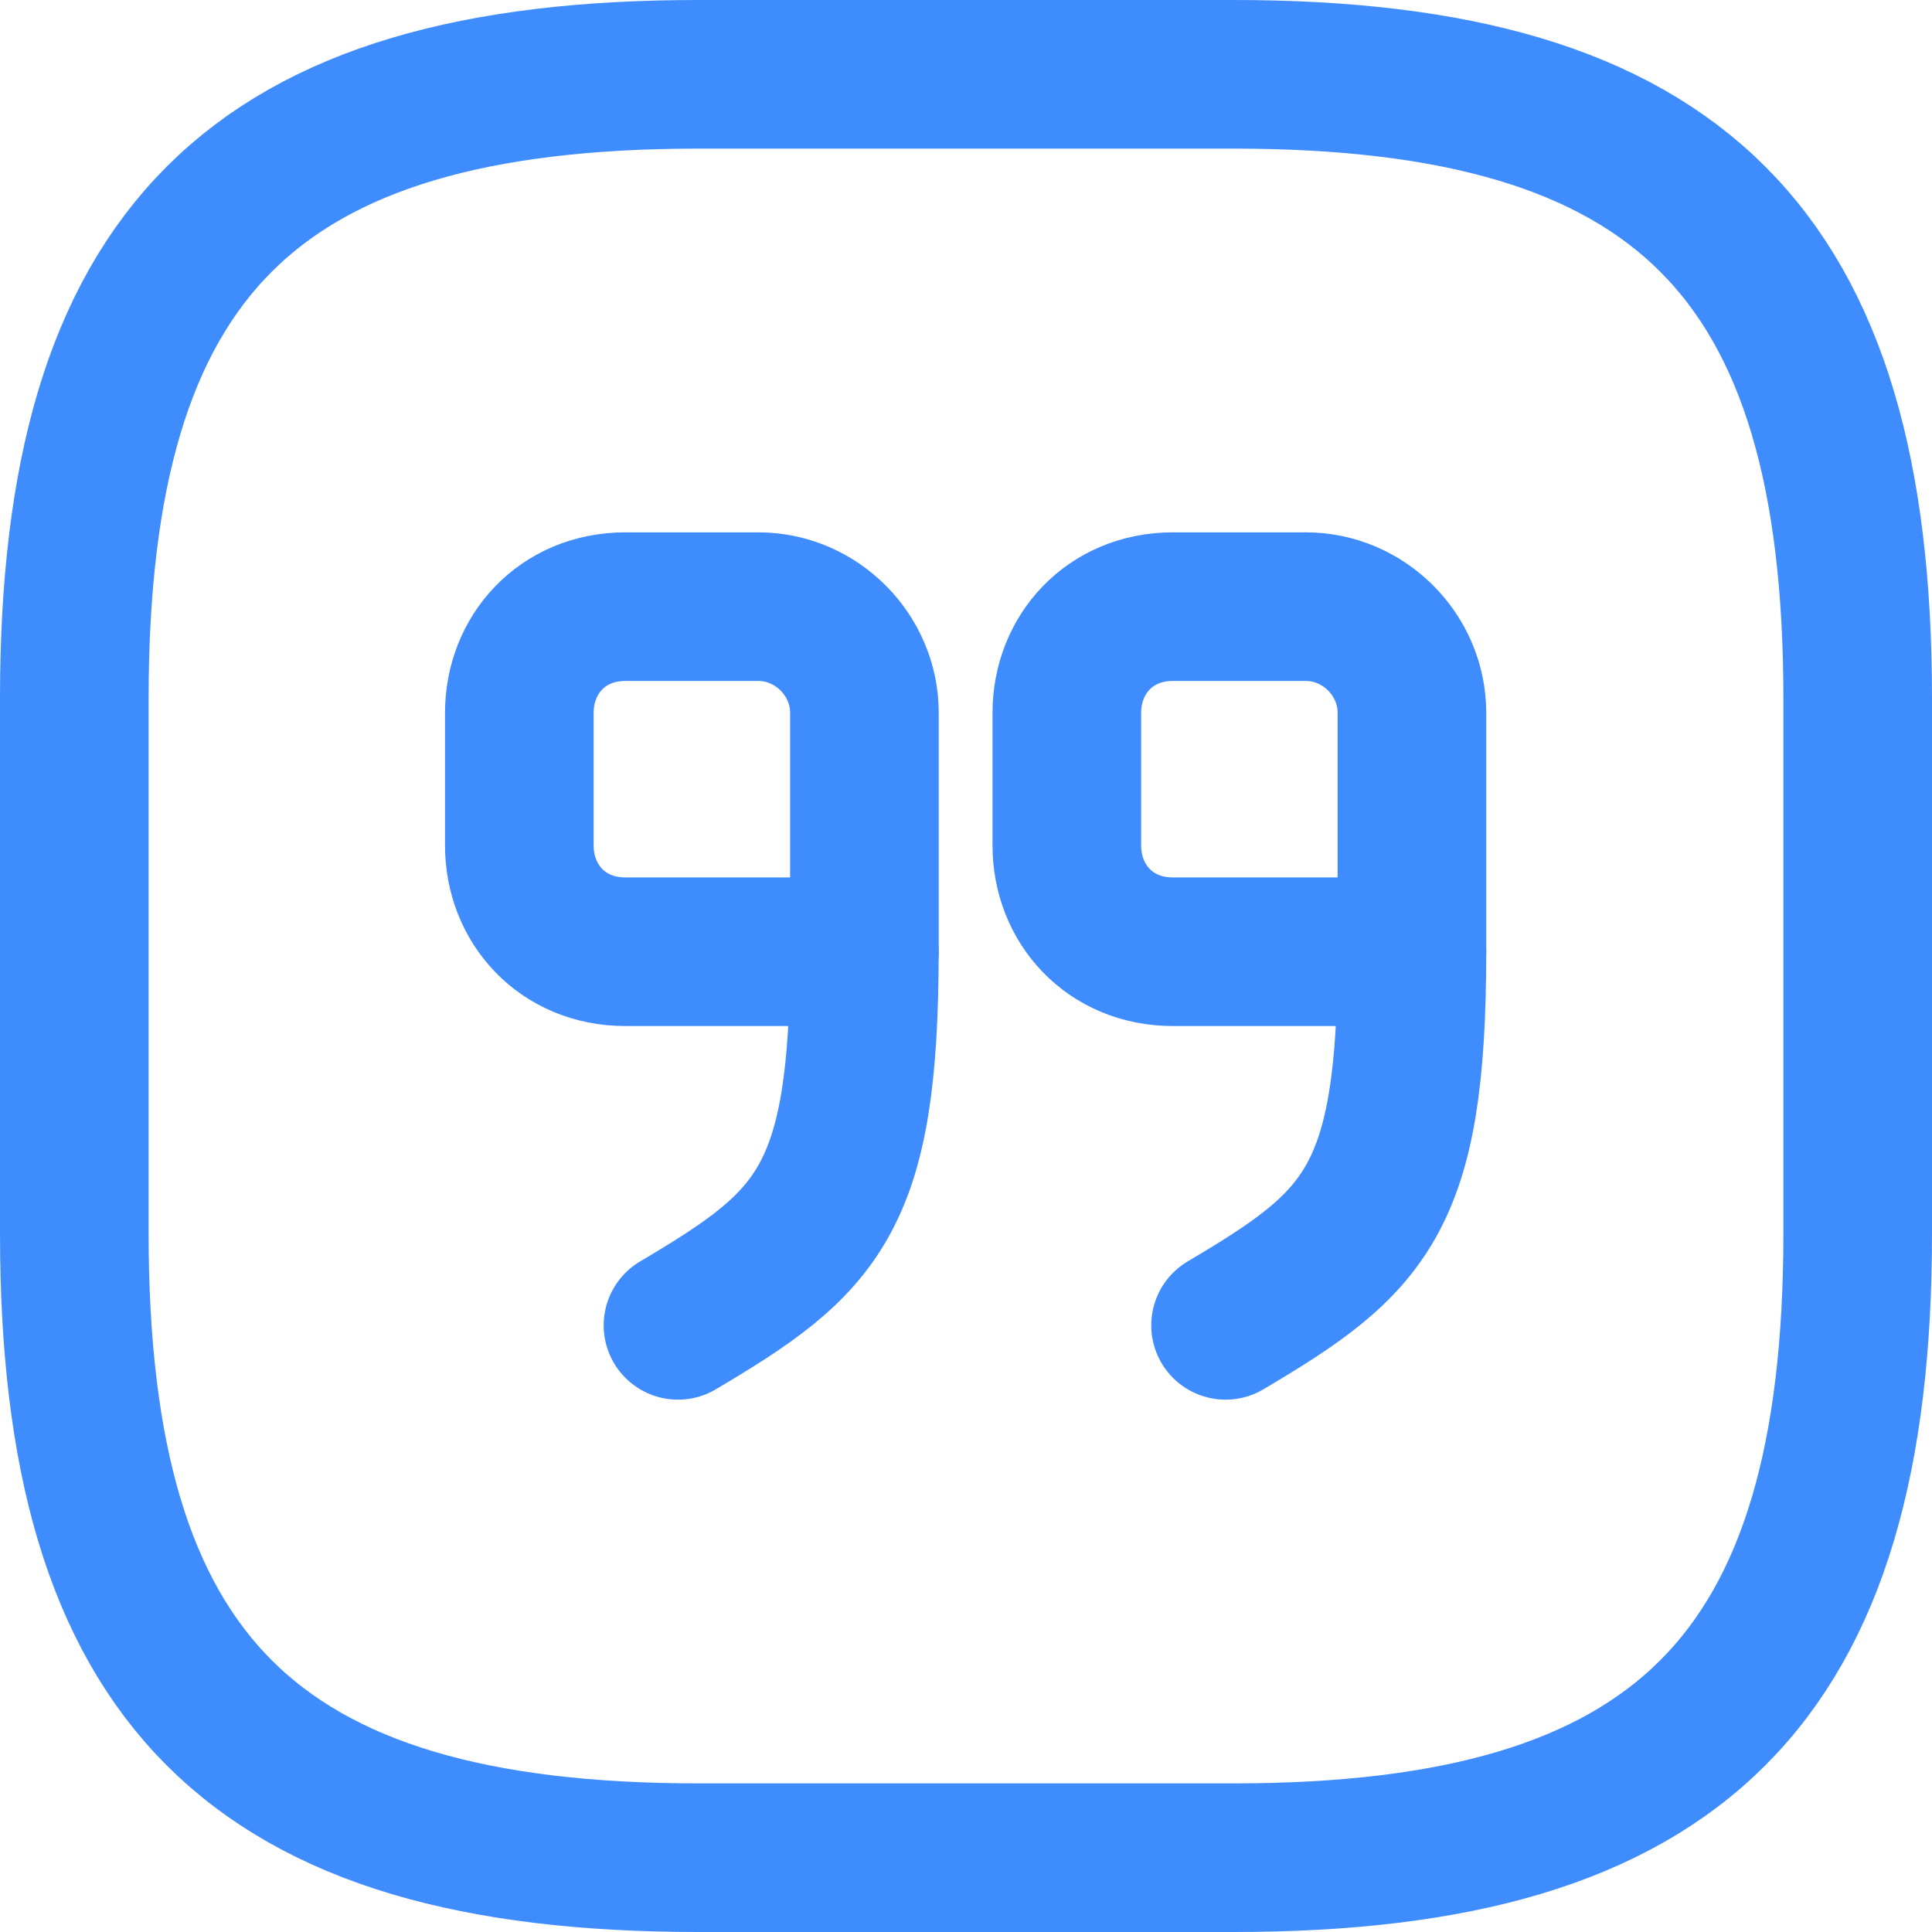
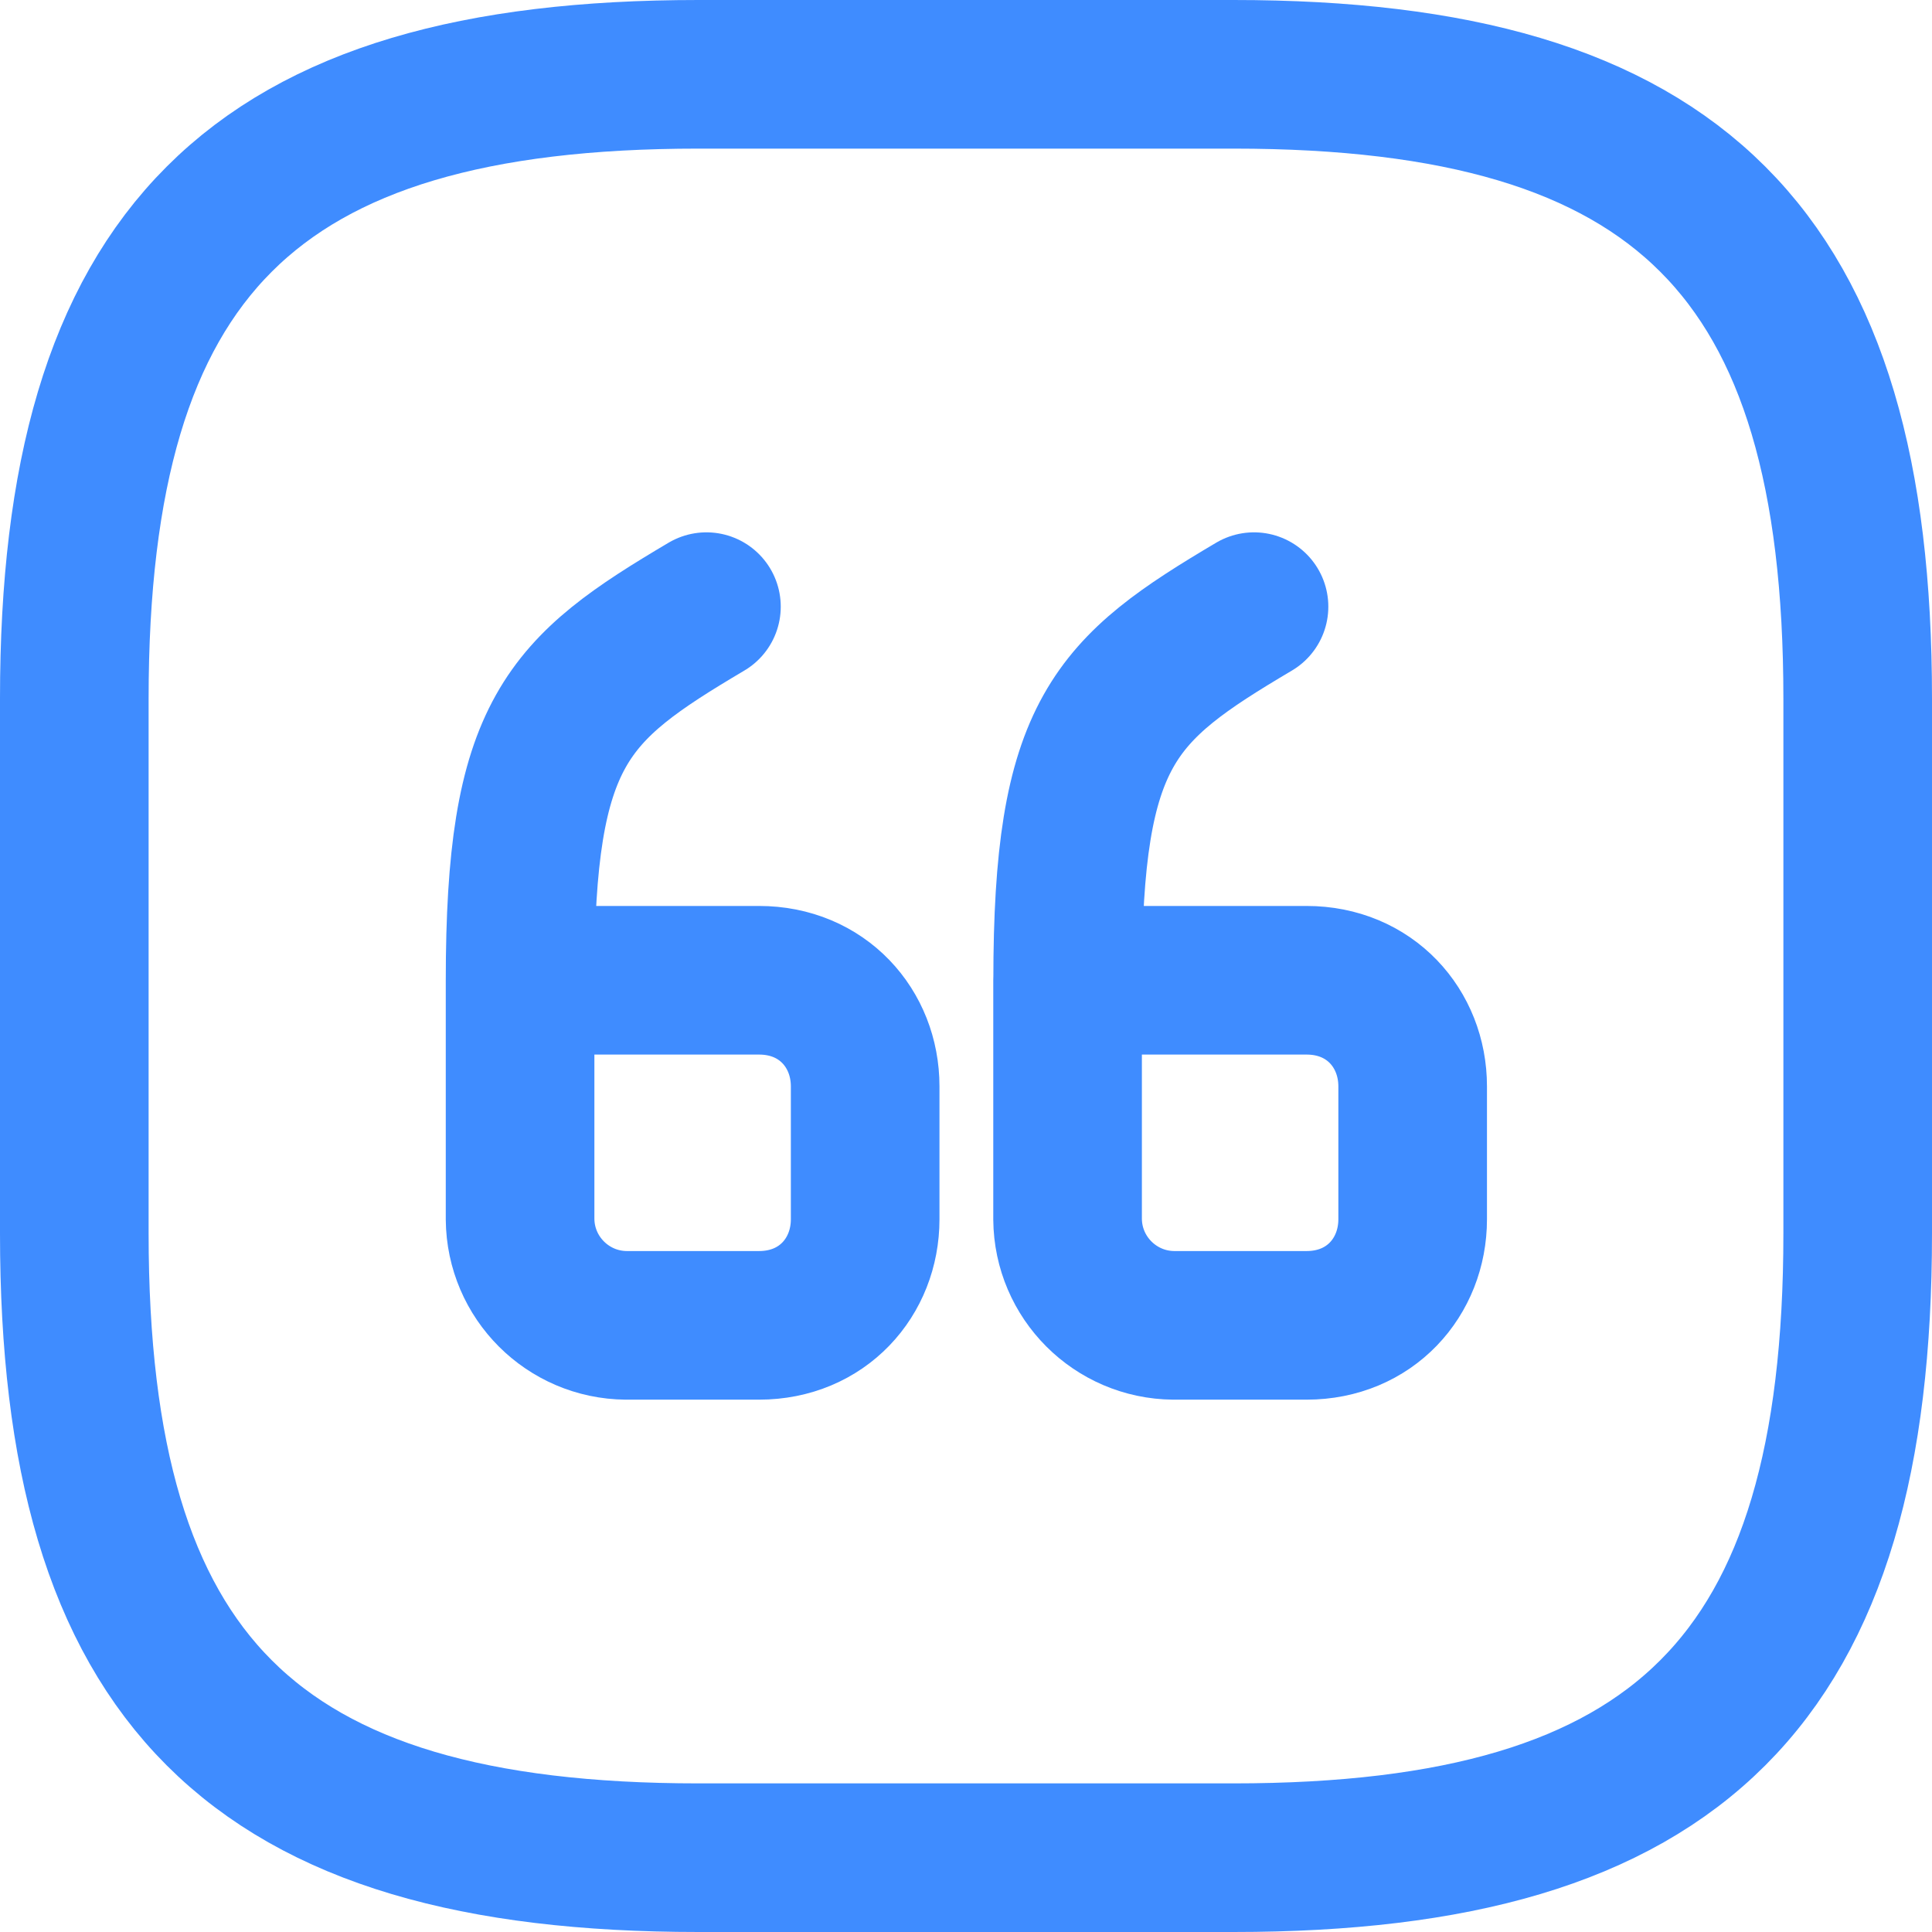
<svg xmlns="http://www.w3.org/2000/svg" width="26" height="26" viewBox="0 0 26 26">
  <g stroke="#3F8CFF" stroke-width="2" fill="none" fill-rule="evenodd" stroke-linecap="round" stroke-linejoin="round">
-     <path d="M9.4 25h7.2c6 0 8.4-2.4 8.4-8.4V9.4c0-6-2.4-8.4-8.4-8.4H9.4C3.4 1 1 3.4 1 9.4v7.2c0 6 2.4 8.4 8.4 8.4z" />
-     <path d="M19.001 12.808h-3.216c-.852 0-1.428-.648-1.428-1.428V9.592c0-.78.576-1.428 1.428-1.428h1.788c.78 0 1.428.648 1.428 1.428v3.216z" />
-     <path d="M19.001 12.808c0 3.348-.624 3.912-2.508 5.028M11.633 12.808H8.417c-.852 0-1.428-.648-1.428-1.428V9.592c0-.78.576-1.428 1.428-1.428h1.788c.78 0 1.428.648 1.428 1.428v3.216z" />
-     <path d="M11.632 12.808c0 3.348-.624 3.912-2.508 5.028" />
+     <path d="M16.6 1H9.4C3.4 1 1 3.4 1 9.4v7.2c0 6 2.4 8.4 8.4 8.4h7.2c6 0 8.4-2.4 8.4-8.4V9.4c0-6-2.4-8.4-8.4-8.4z" />
+     <path d="M6.999 13.192h3.216c.852 0 1.428.648 1.428 1.428v1.788c0 .78-.576 1.428-1.428 1.428H8.427a1.44 1.44 0 0 1-1.428-1.428v-3.216zM6.999 13.192c0-3.348.624-3.912 2.508-5.028M14.367 13.192h3.216c.852 0 1.428.648 1.428 1.428v1.788c0 .78-.576 1.428-1.428 1.428h-1.788a1.44 1.44 0 0 1-1.428-1.428v-3.216zM14.368 13.192c0-3.348.624-3.912 2.508-5.028" />
  </g>
</svg>
